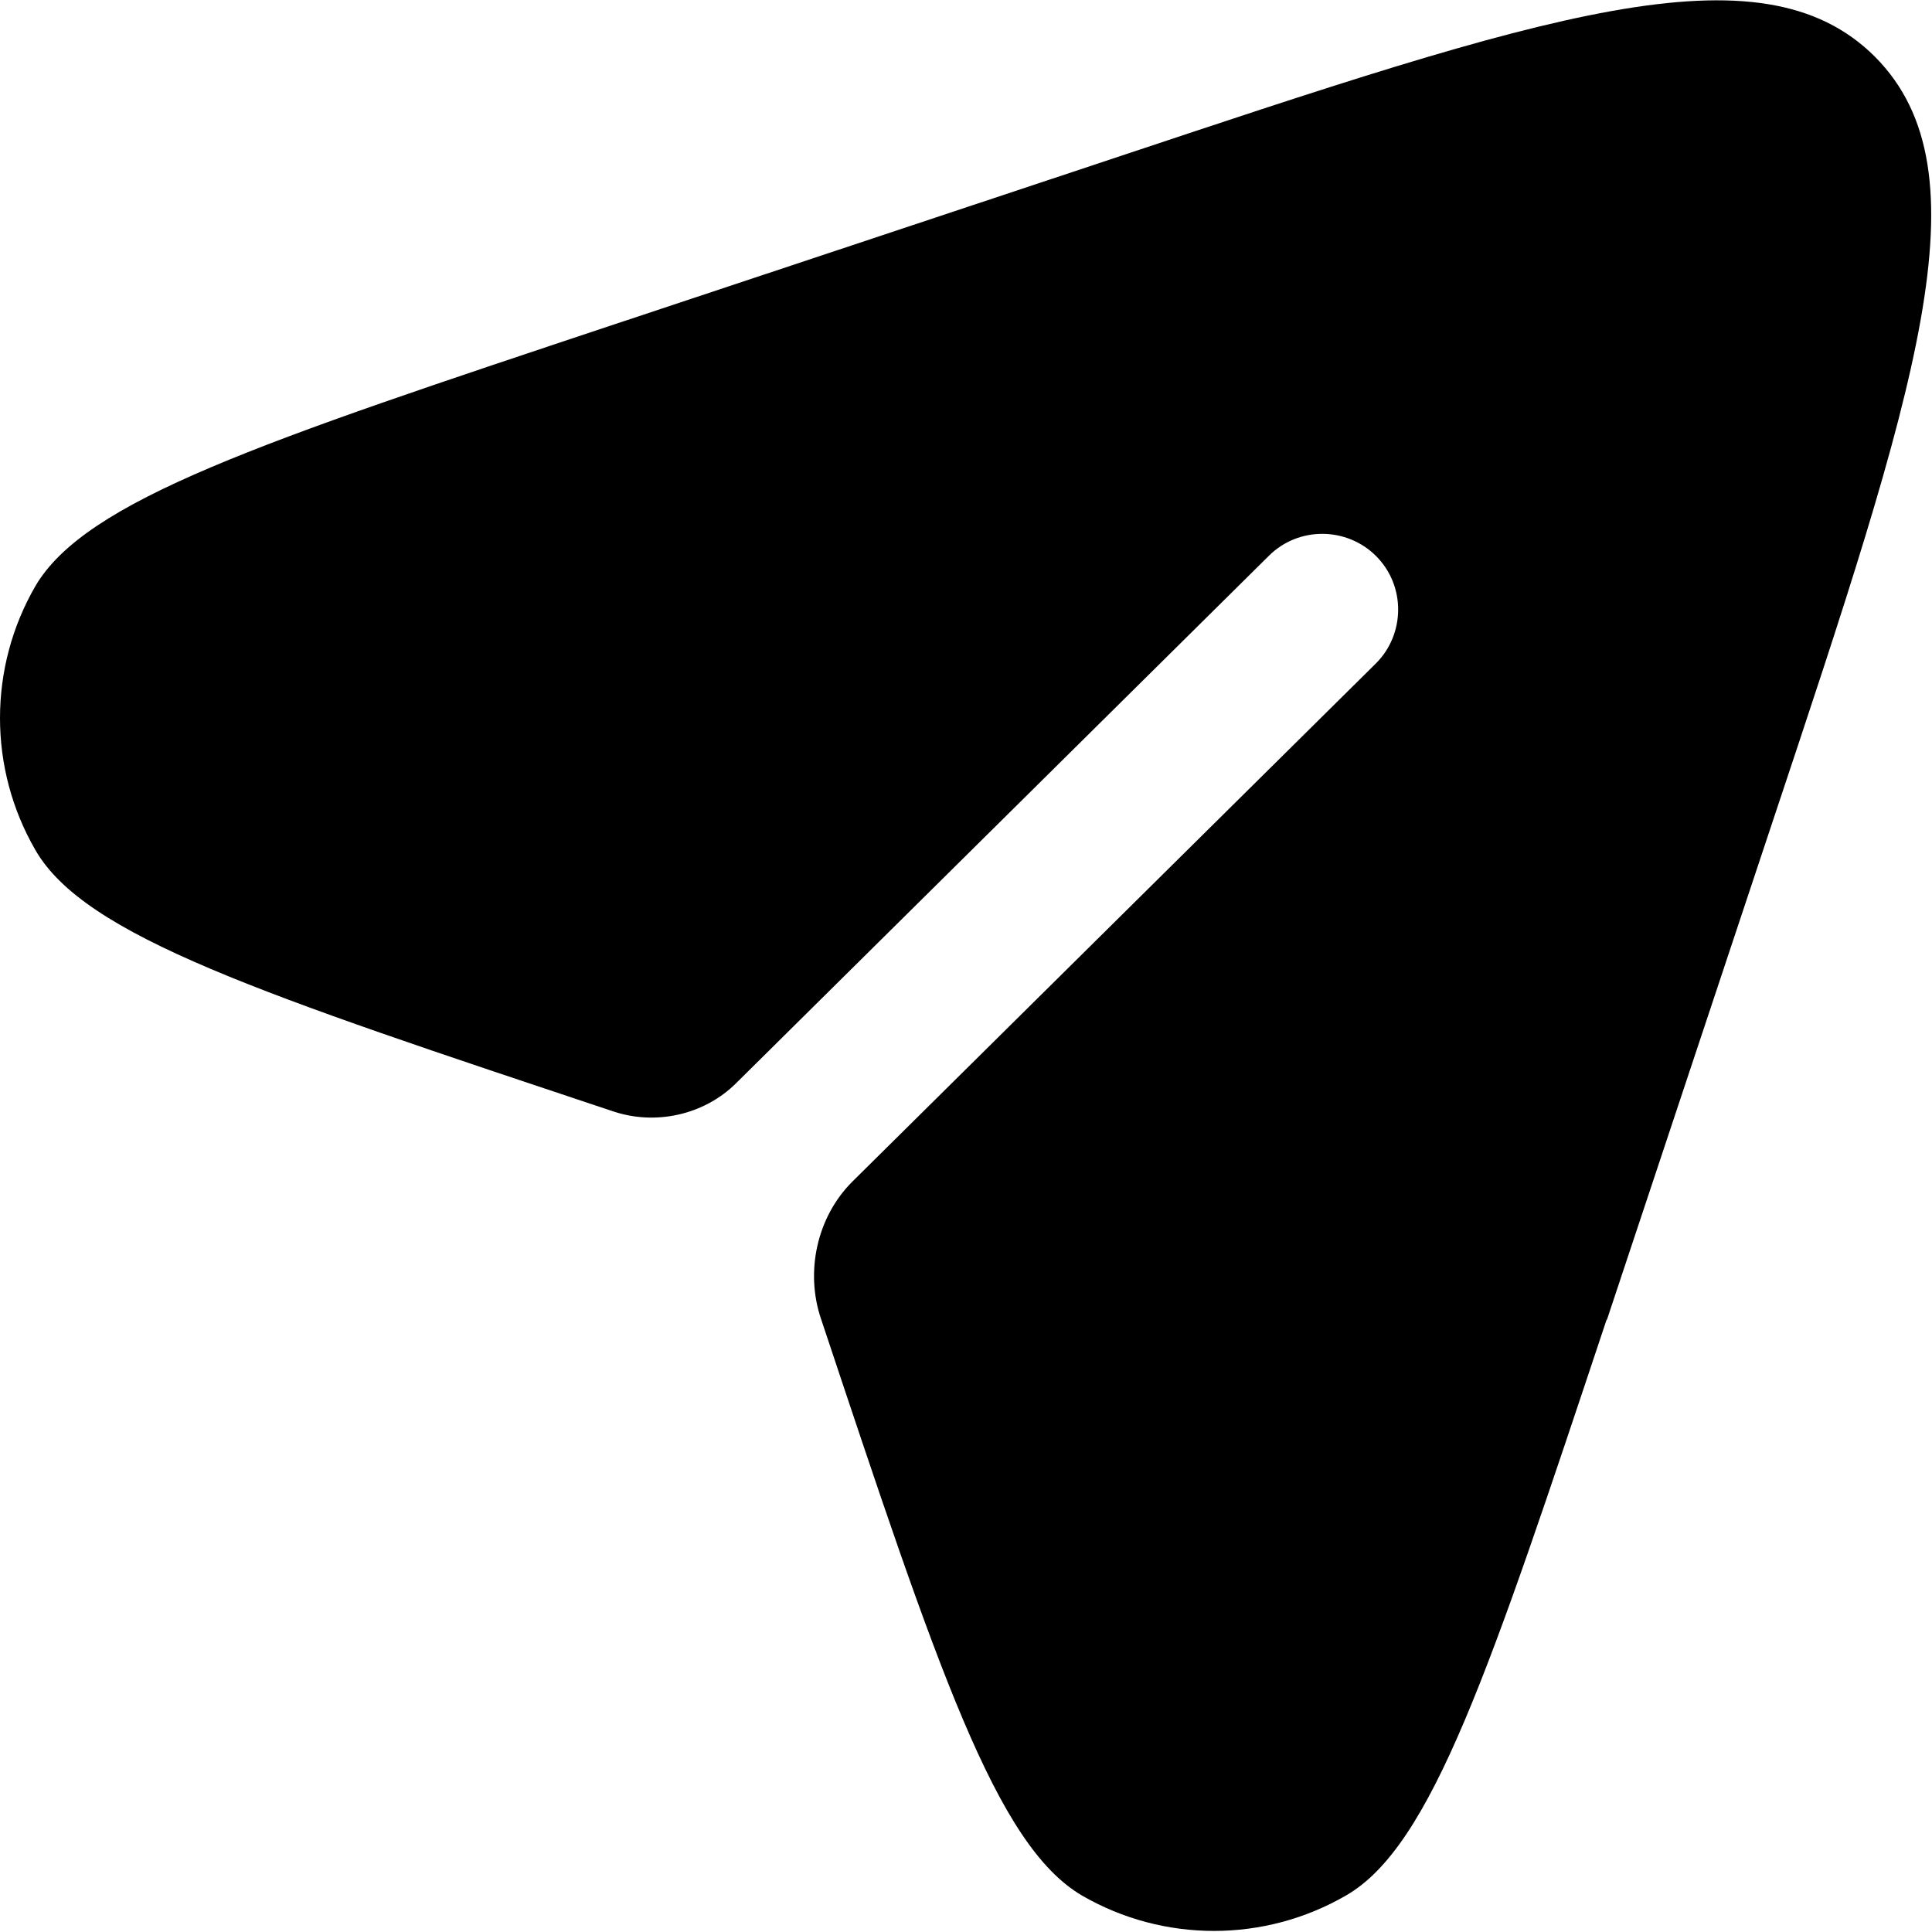
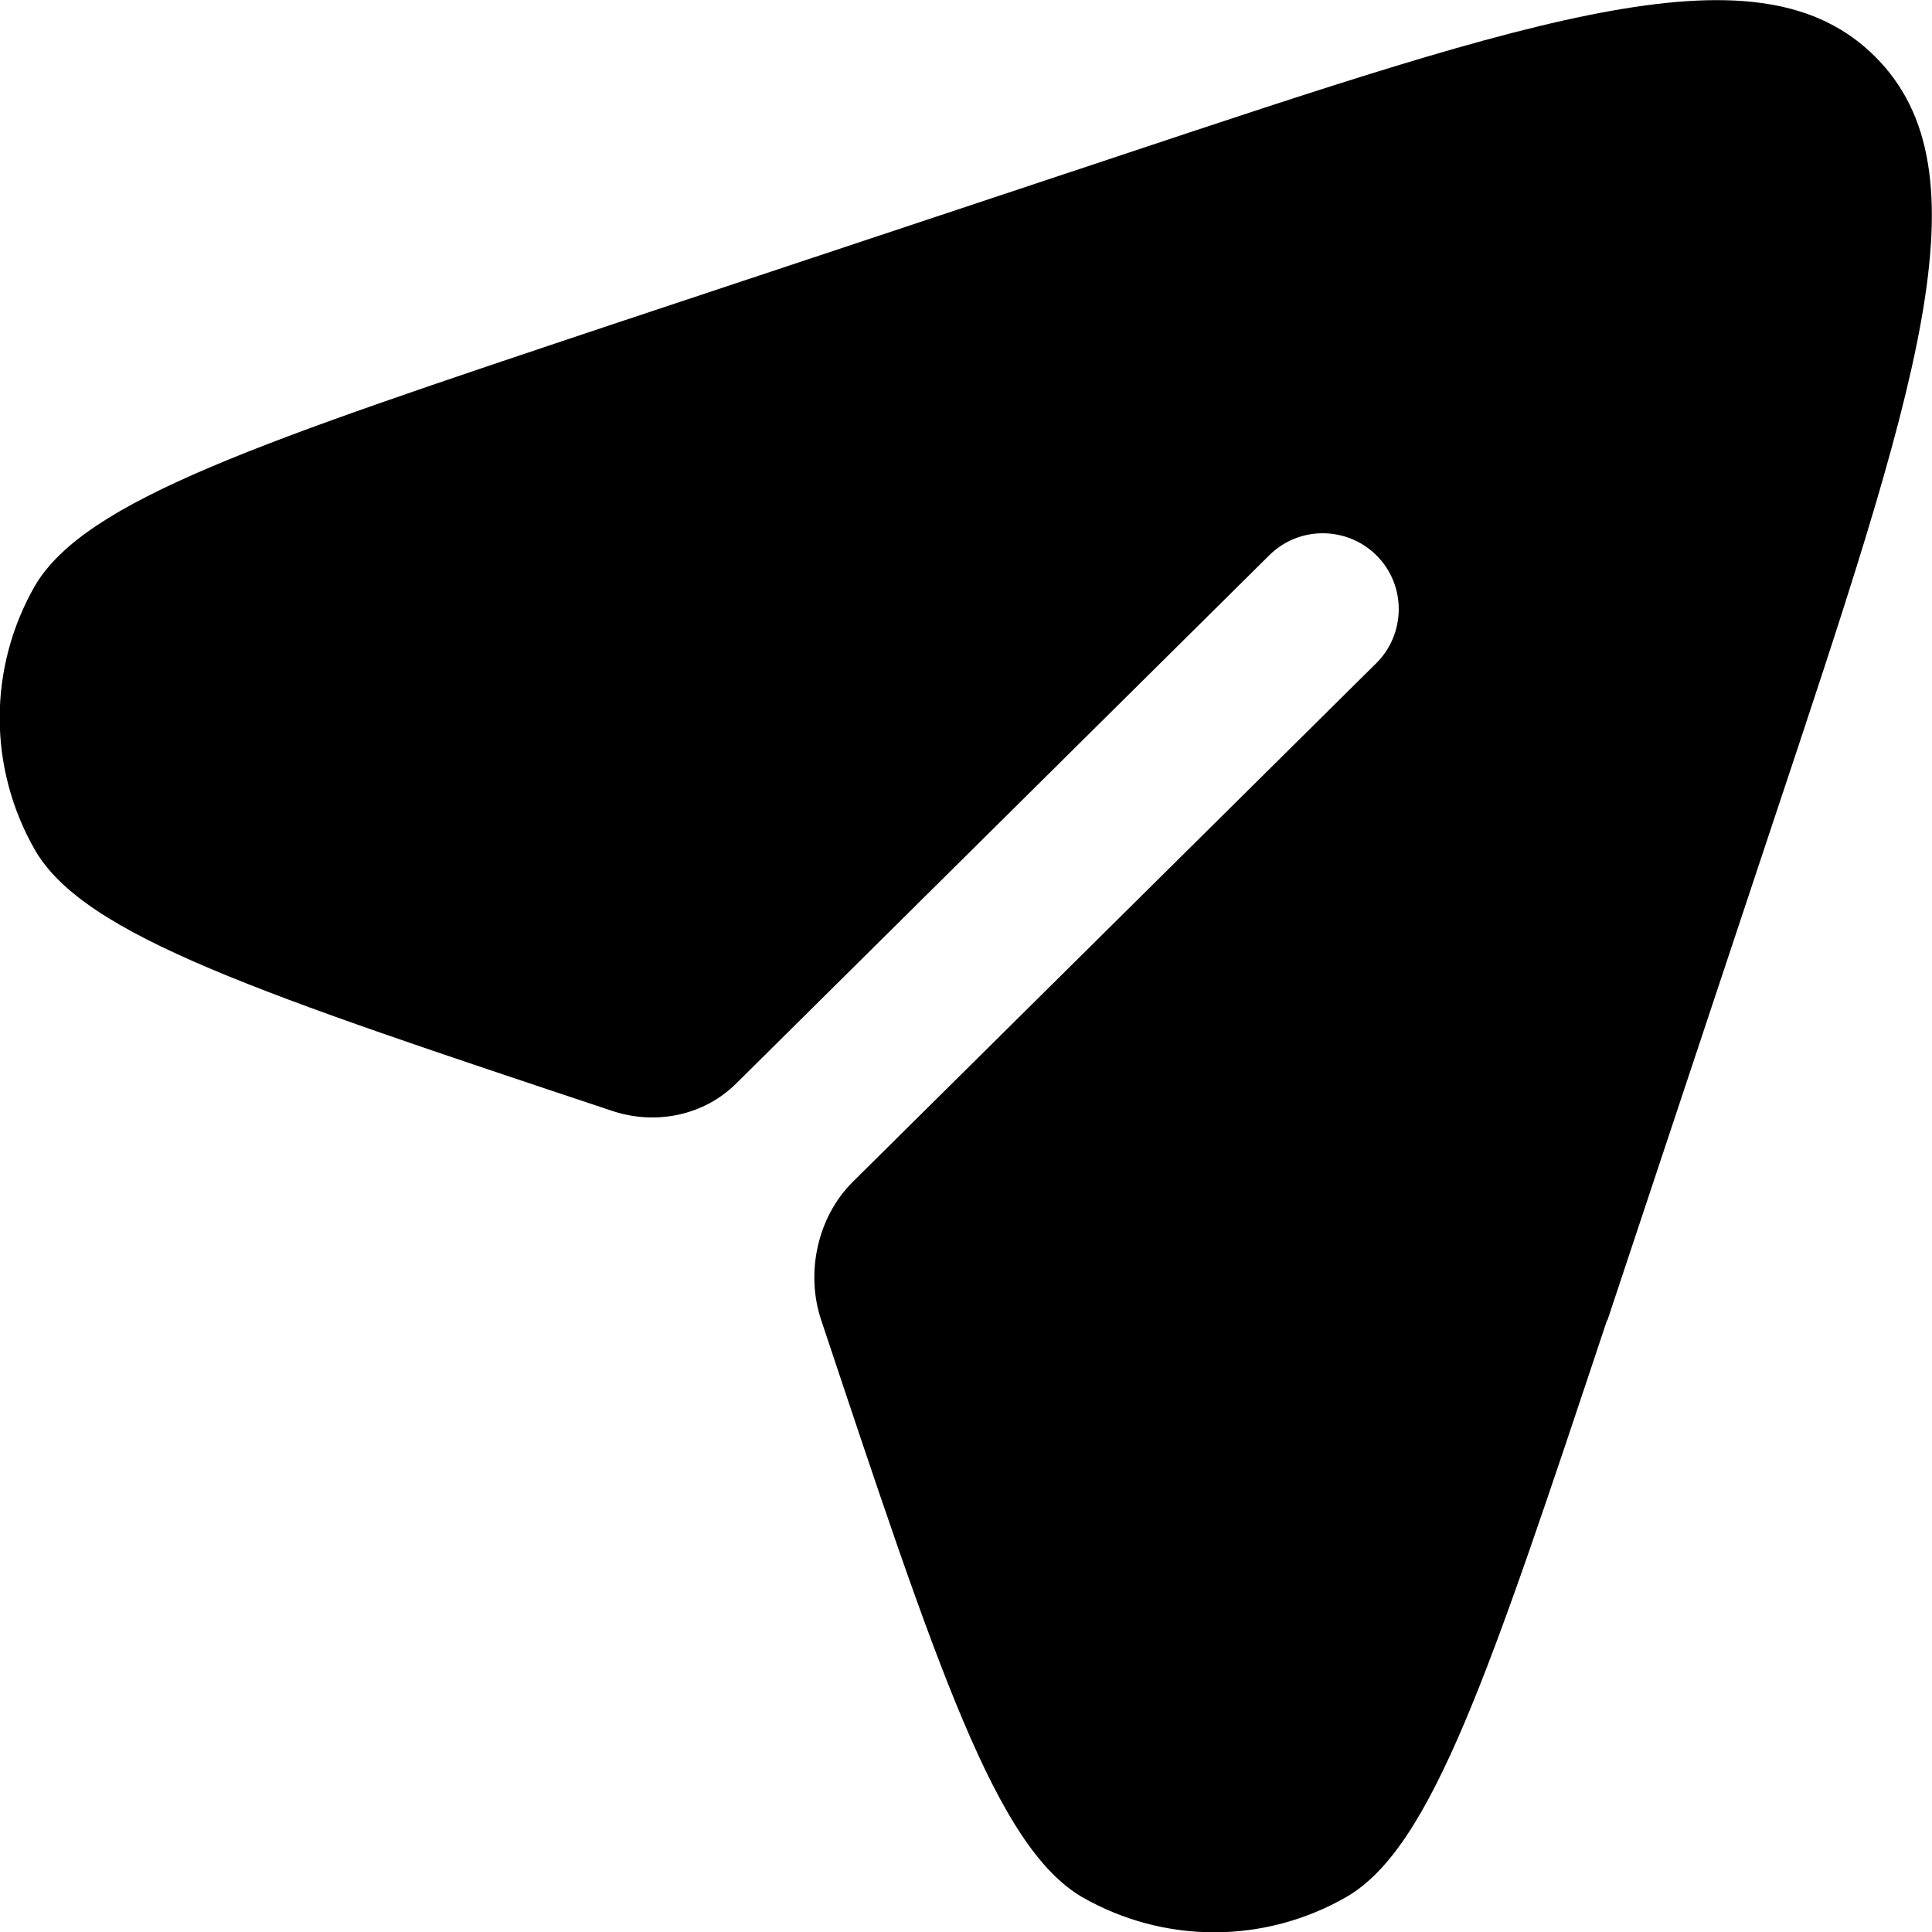
- <svg xmlns="http://www.w3.org/2000/svg" id="Plain--Streamline-Solar" version="1.1" viewBox="0 0 18 18">
-   <path d="M14.97,12.3l1.54-4.63c1.35-4.05,2.02-6.07.96-7.14-1.07-1.07-3.09-.39-7.14.96l-4.63,1.54C2.43,4.12.8,4.66.33,5.46c-.44.76-.44,1.7,0,2.46.46.8,2.1,1.34,5.37,2.43.4.14.86.04,1.16-.26l4.96-4.91c.28-.28.73-.27,1,0,.28.28.27.73,0,1l-4.88,4.83c-.33.33-.44.84-.29,1.28,1.09,3.27,1.63,4.9,2.43,5.37.76.44,1.7.44,2.46,0,.8-.46,1.34-2.1,2.43-5.37Z" />
+ <svg xmlns="http://www.w3.org/2000/svg" id="Plain--Streamline-Solar" version="1.1" viewBox="0 0 16 16">
+   <path d="M13.31,10.94l1.37-4.12c1.2-3.6,1.8-5.4.85-6.35-.95-.95-2.75-.35-6.35.85l-4.12,1.37C2.16,3.66.71,4.14.29,4.85c-.39.68-.39,1.51,0,2.19.41.71,1.87,1.19,4.78,2.16.36.12.76.04,1.03-.23l4.41-4.37c.25-.25.65-.24.89,0,.25.25.24.65,0,.89l-4.34,4.3c-.29.29-.39.75-.26,1.14.97,2.91,1.45,4.36,2.16,4.78.68.39,1.51.39,2.19,0,.71-.41,1.19-1.87,2.16-4.78h0Z" />
</svg>
